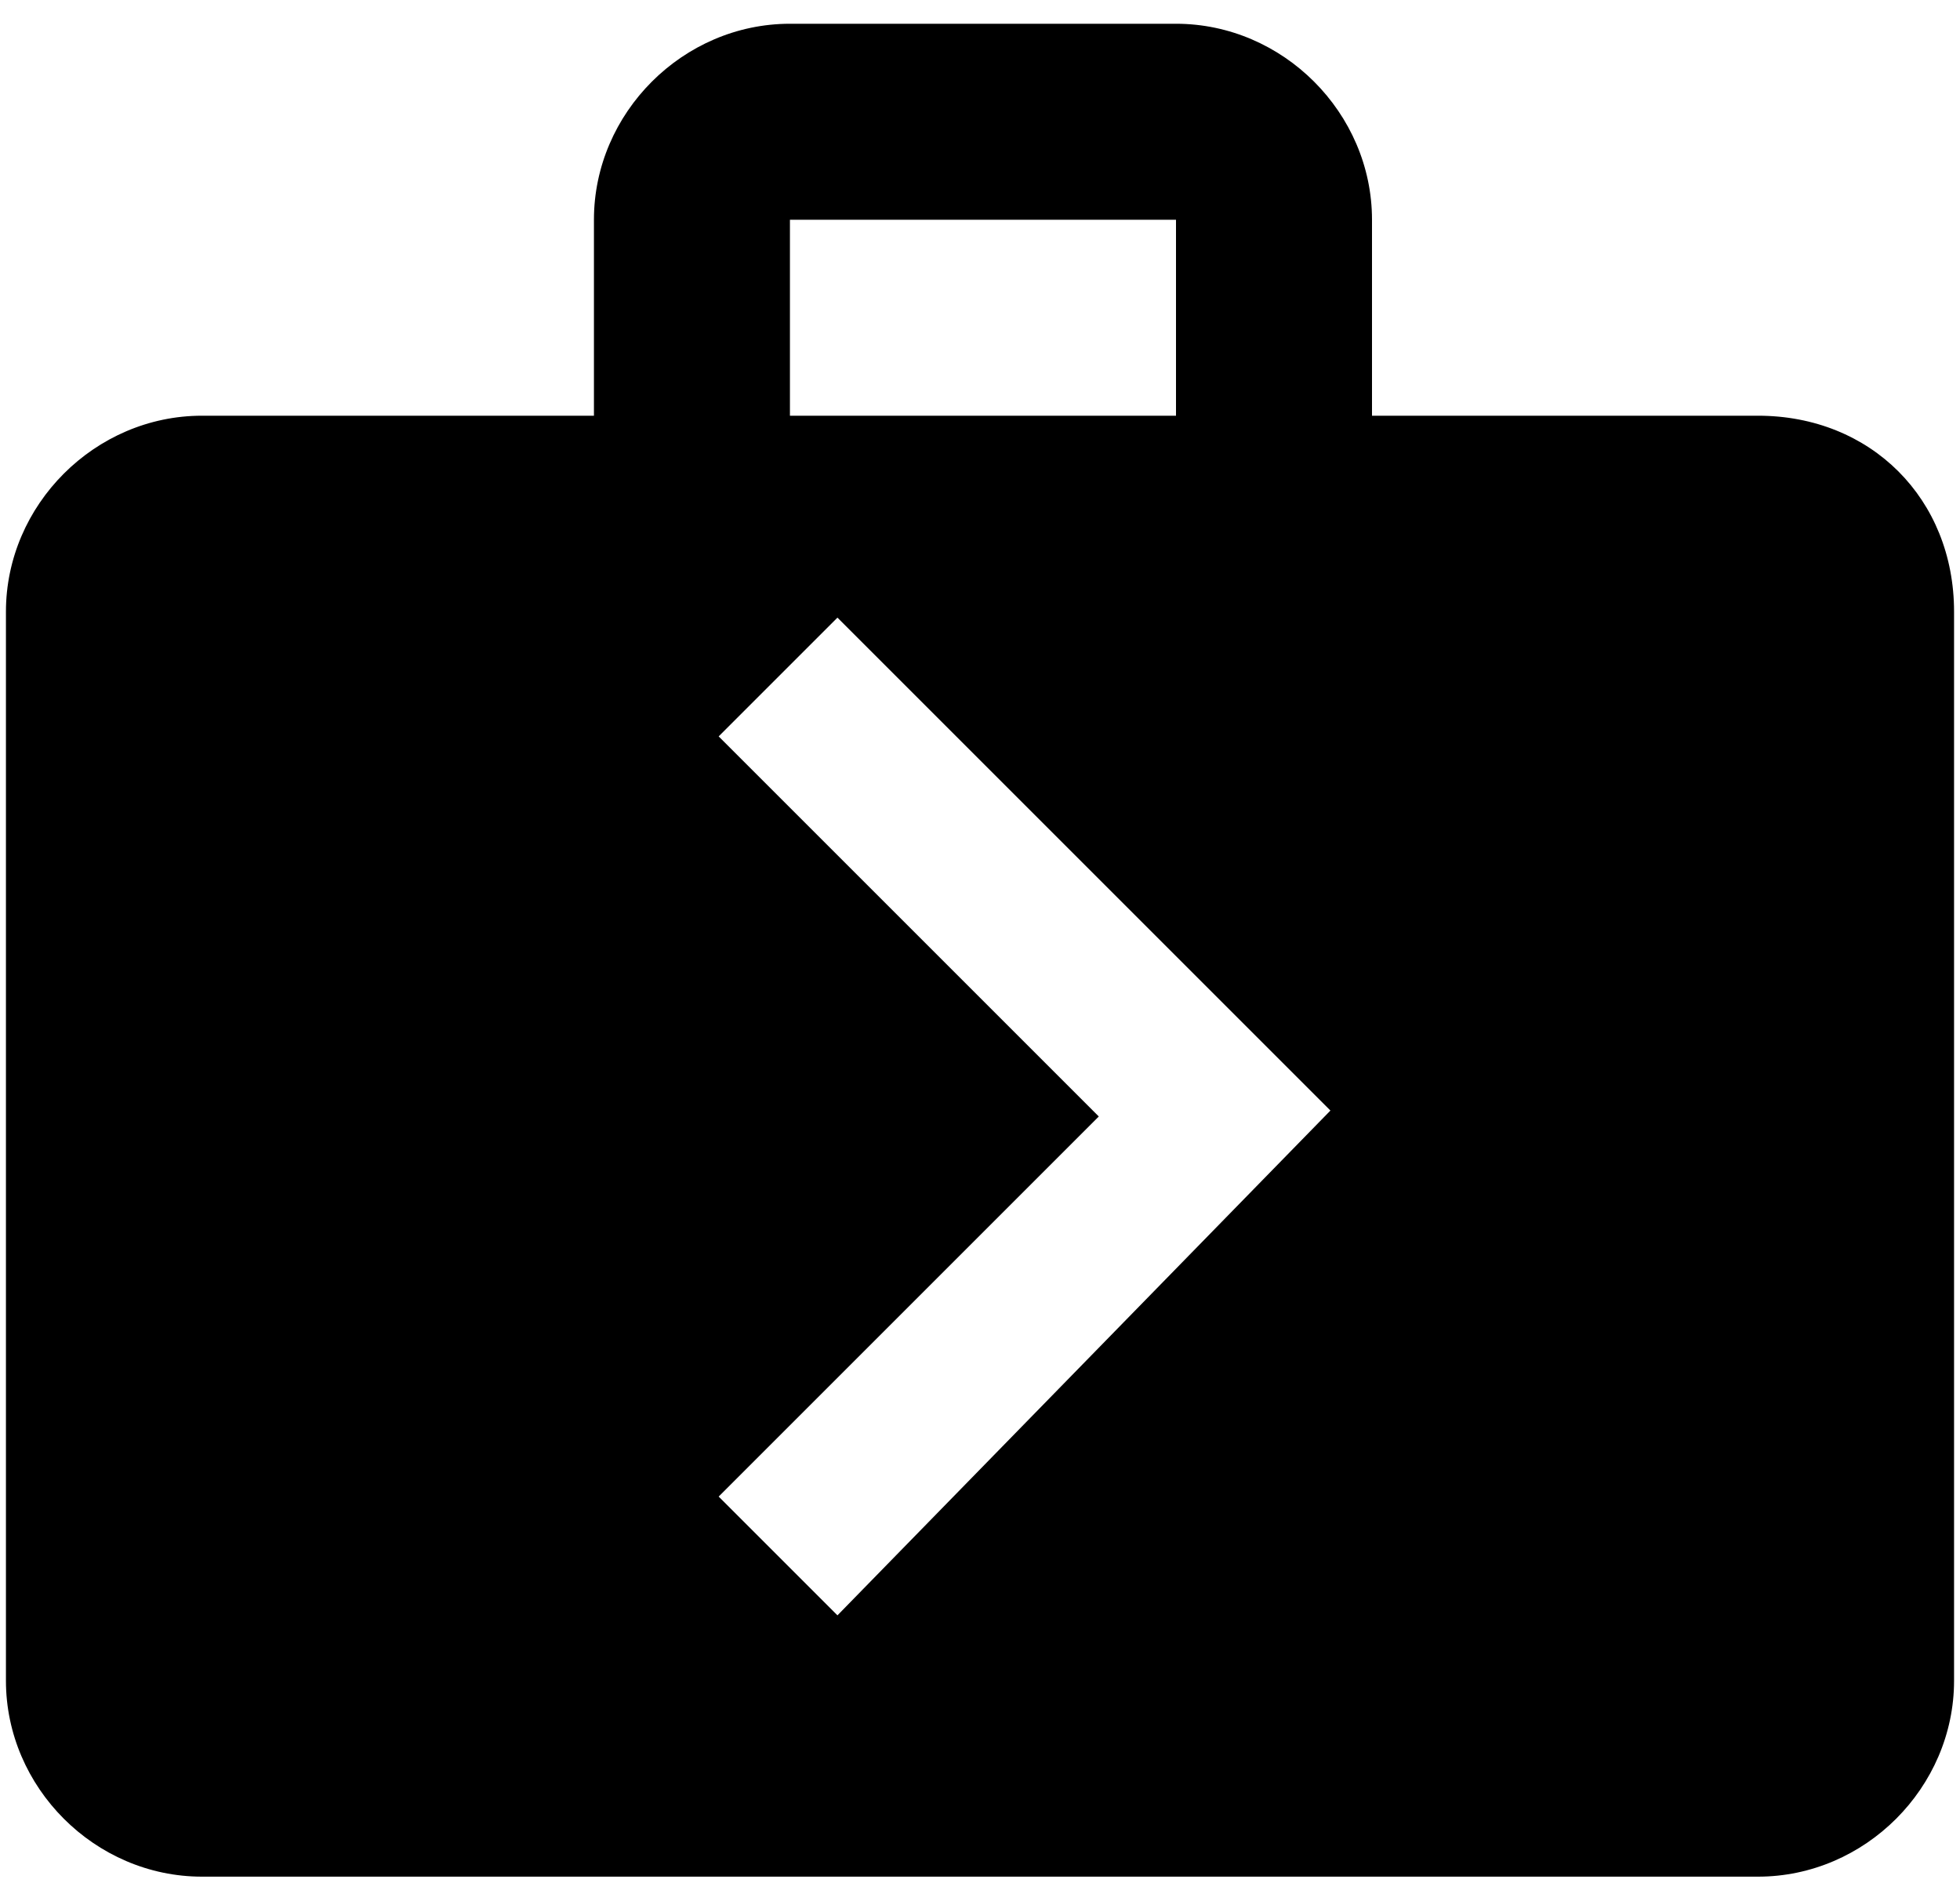
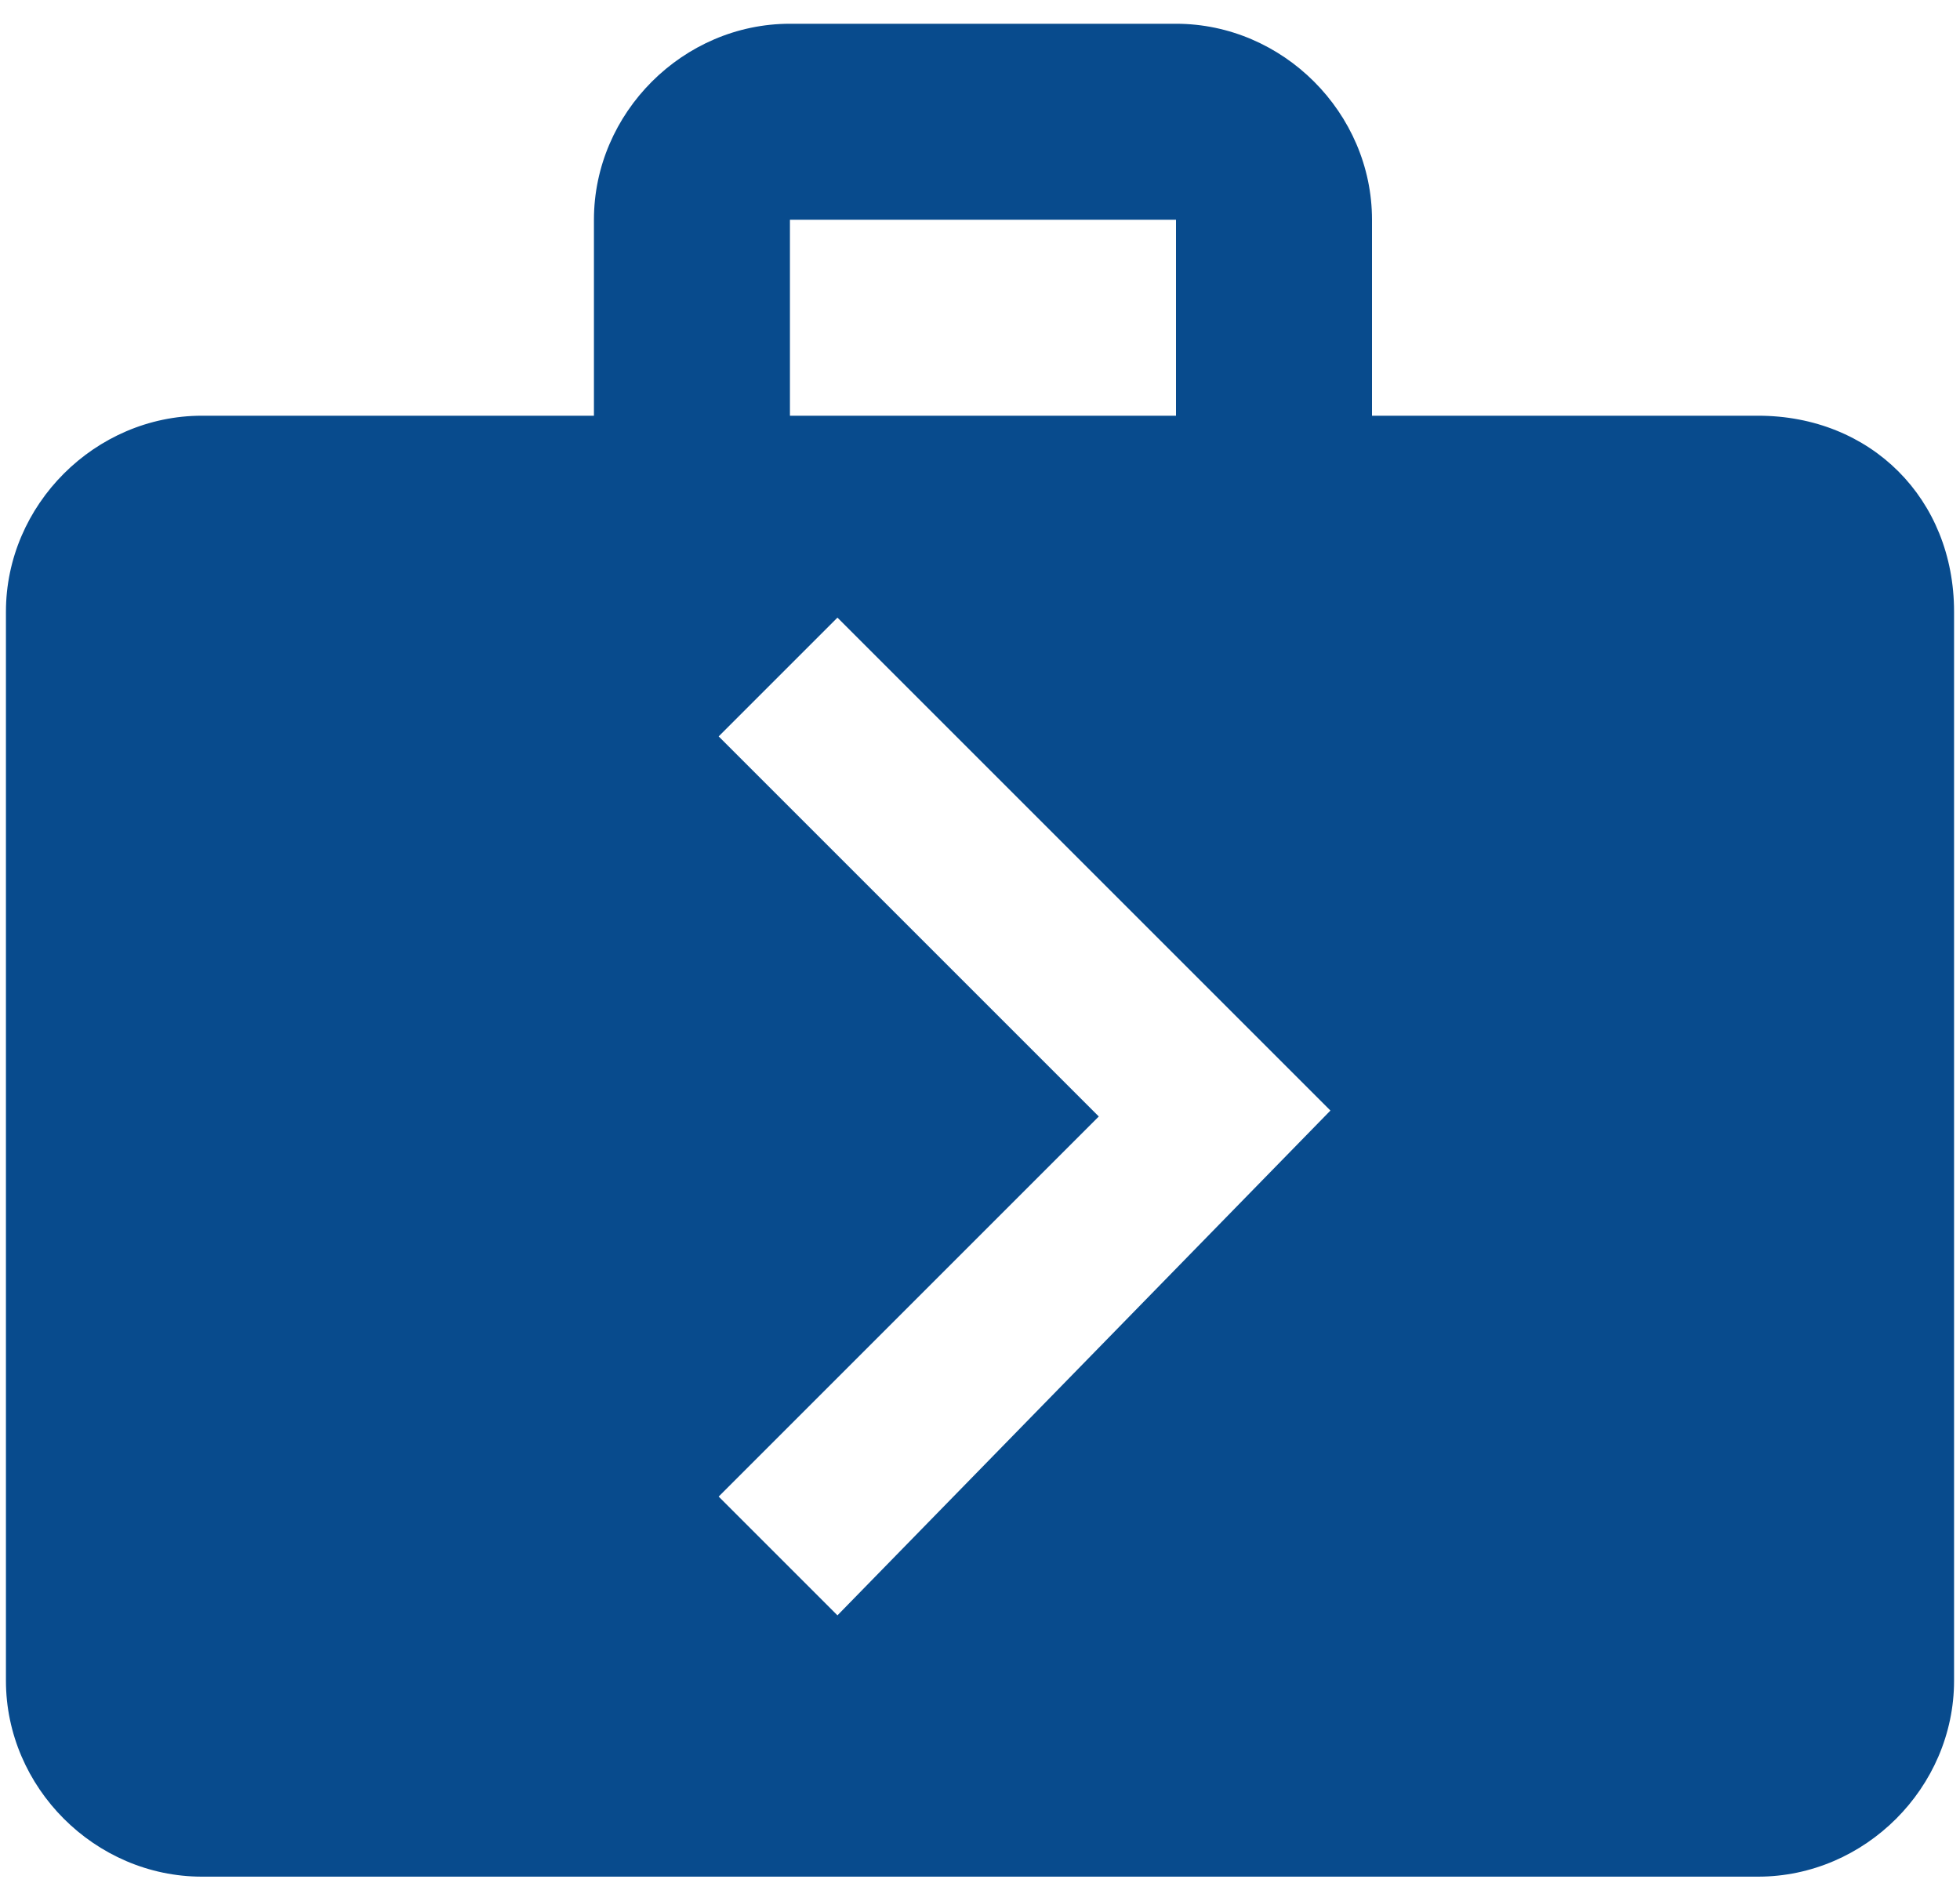
<svg xmlns="http://www.w3.org/2000/svg" version="1.1" id="Layer_1" x="0px" y="0px" viewBox="0 0 33 32" style="enable-background:new 0 0 33 32;" xml:space="preserve">
-   <path d="M7.3,7.3L7.3,7.3L7.3,7.3z" />
-   <path d="M29.6,7h-6.5V3.7c0-1.8-1.5-3.3-3.3-3.3h-6.5c-1.8,0-3.3,1.5-3.3,3.3V7H3.4c-1.8,0-3.3,1.5-3.3,3.3l0,18  c0,1.8,1.5,3.3,3.3,3.3h26.2c1.8,0,3.3-1.5,3.3-3.3v-18C32.9,8.4,31.5,7,29.6,7z M13.3,3.7h6.5V7h-6.5V3.7z M14.1,27.2l-2-2l6.4-6.4  l-6.4-6.4l2-2l8.3,8.3L14.1,27.2z" />
+   <style type="text/css">
+ 	.st0{fill:#084B8D;}
+ </style>
+   <path class="st0" d="M7.3,7.3L7.3,7.3L7.3,7.3z" />
+   <path class="st0" d="M29.6,7h-6.5V3.7c0-1.8-1.5-3.3-3.3-3.3h-6.5c-1.8,0-3.3,1.5-3.3,3.3V7H3.4c-1.8,0-3.3,1.5-3.3,3.3v18  c0,1.8,1.5,3.3,3.3,3.3h26.2c1.8,0,3.3-1.5,3.3-3.3v-18C32.9,8.4,31.5,7,29.6,7z M13.3,3.7h6.5V7h-6.5C13.3,7,13.3,3.7,13.3,3.7z   M14.1,27.2l-2-2l6.4-6.4l-6.4-6.4l2-2l8.3,8.3L14.1,27.2z" />
</svg>
